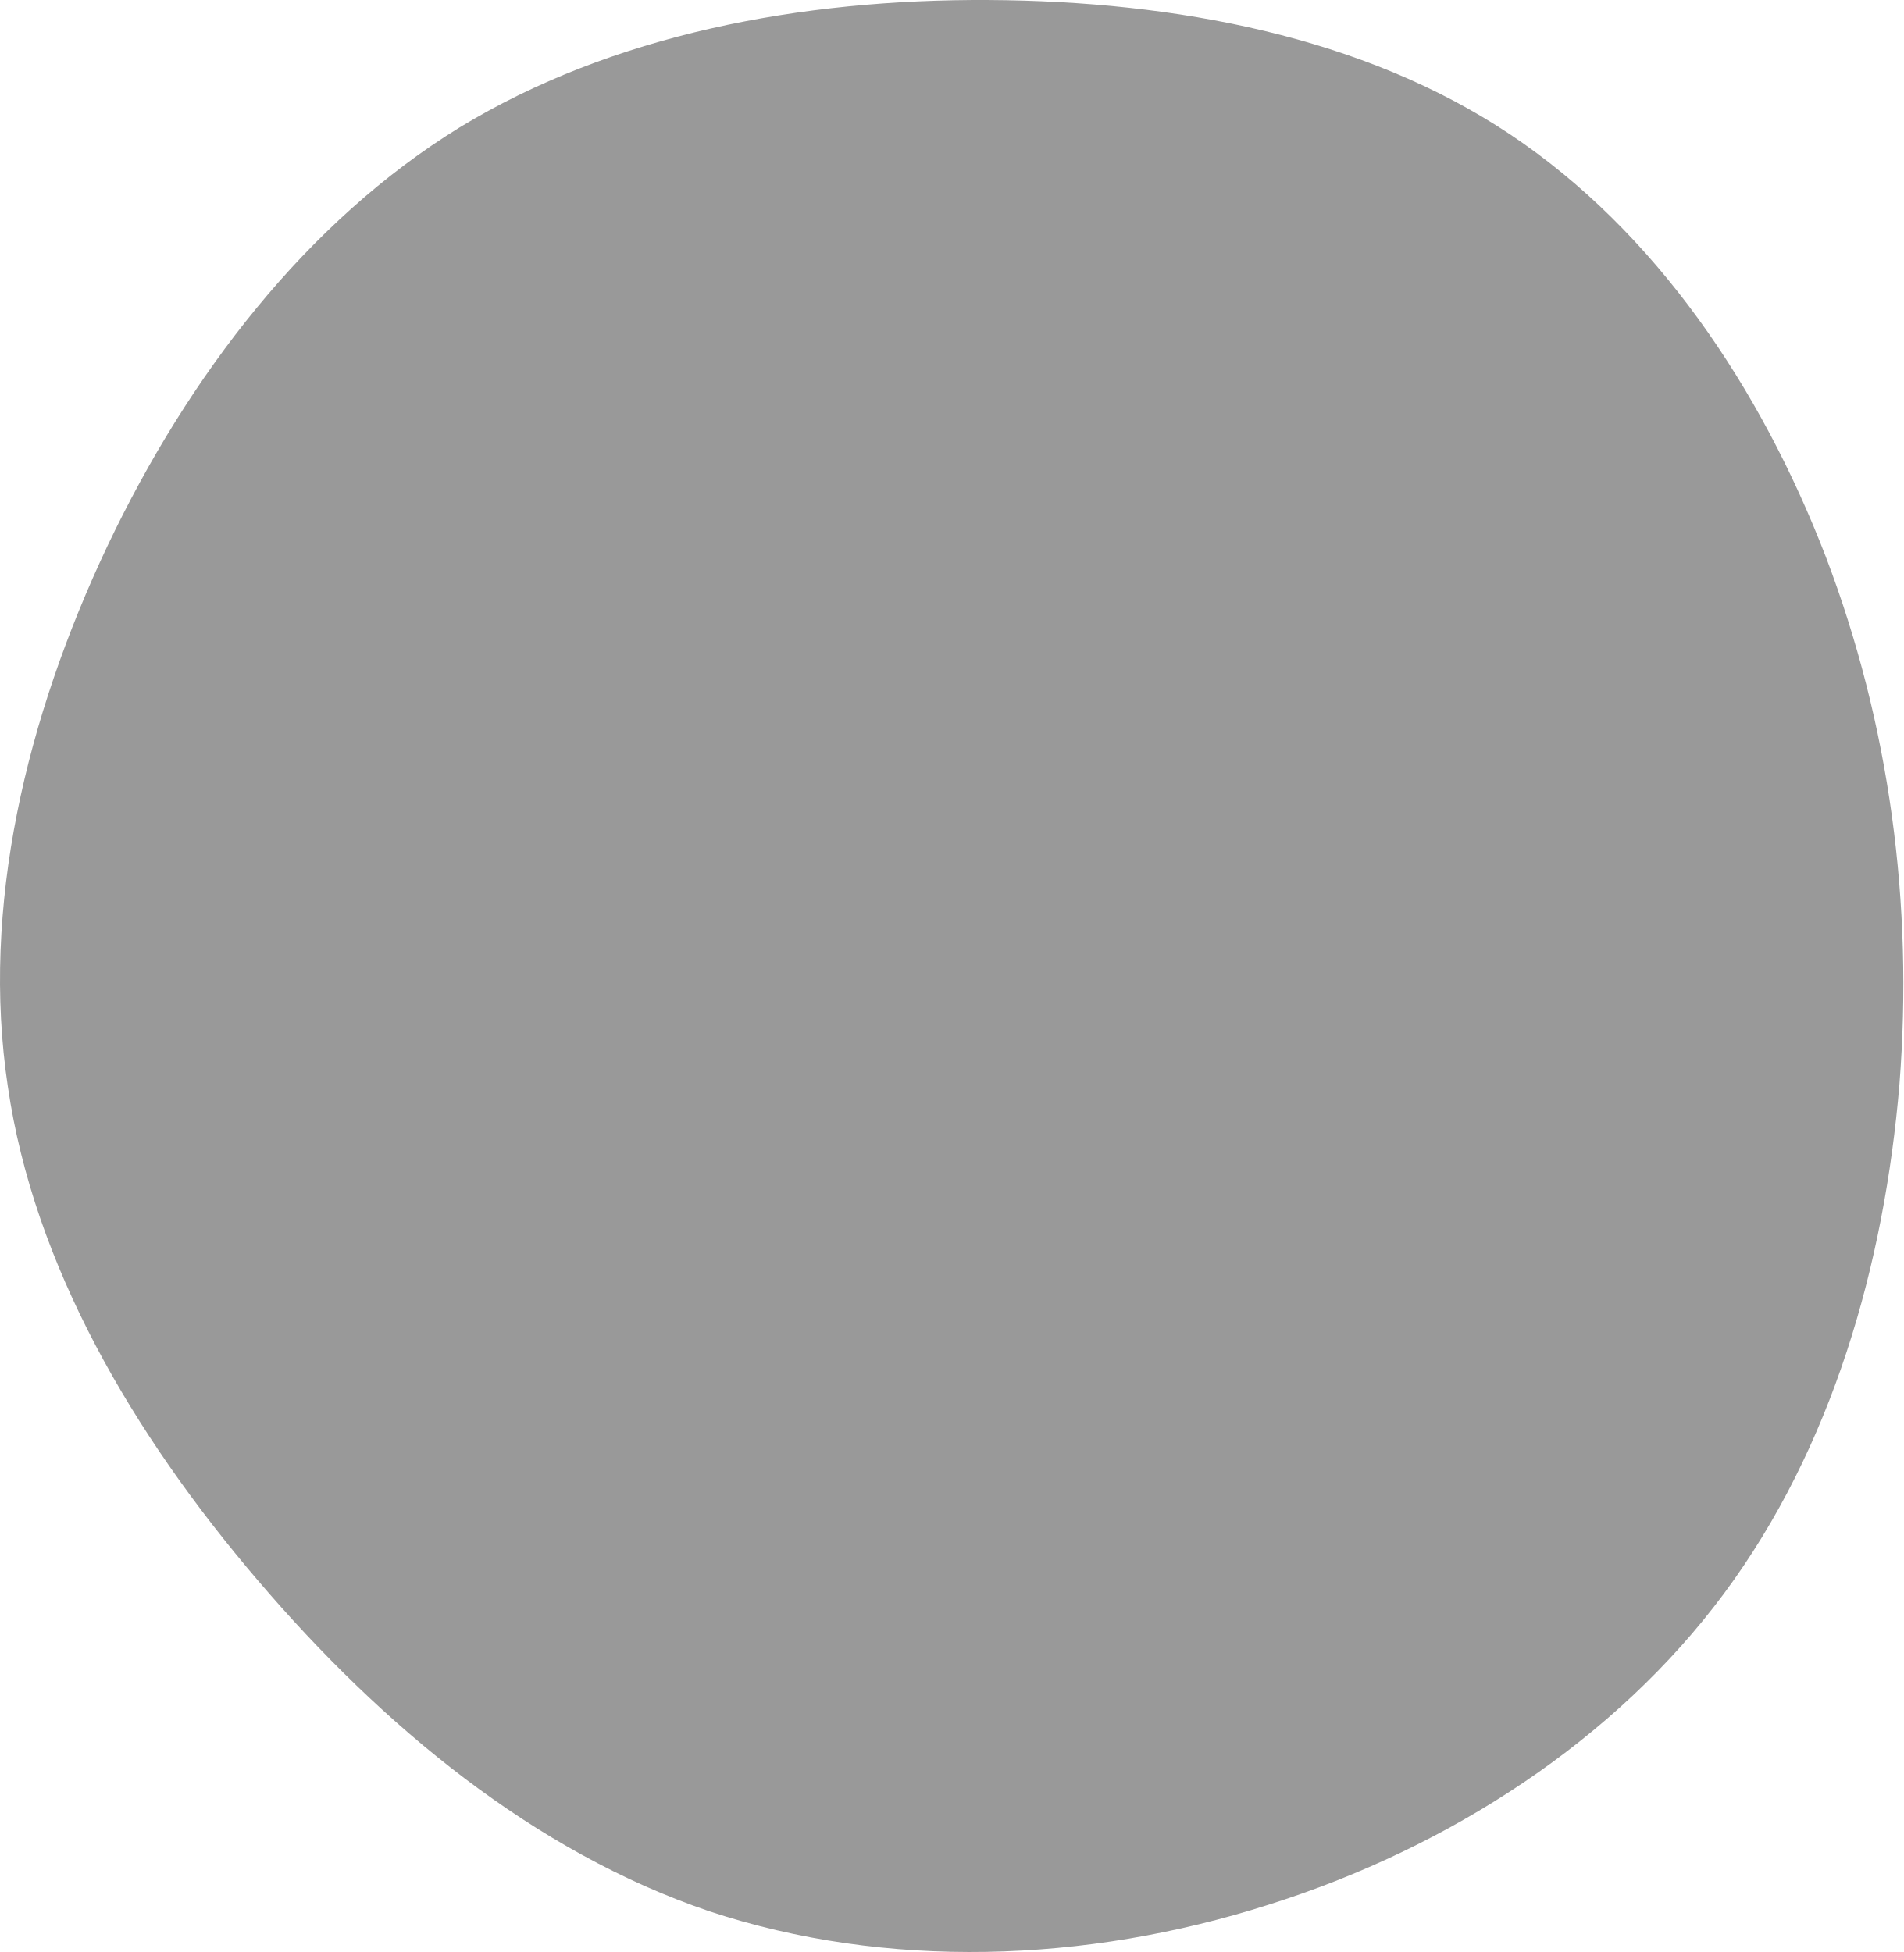
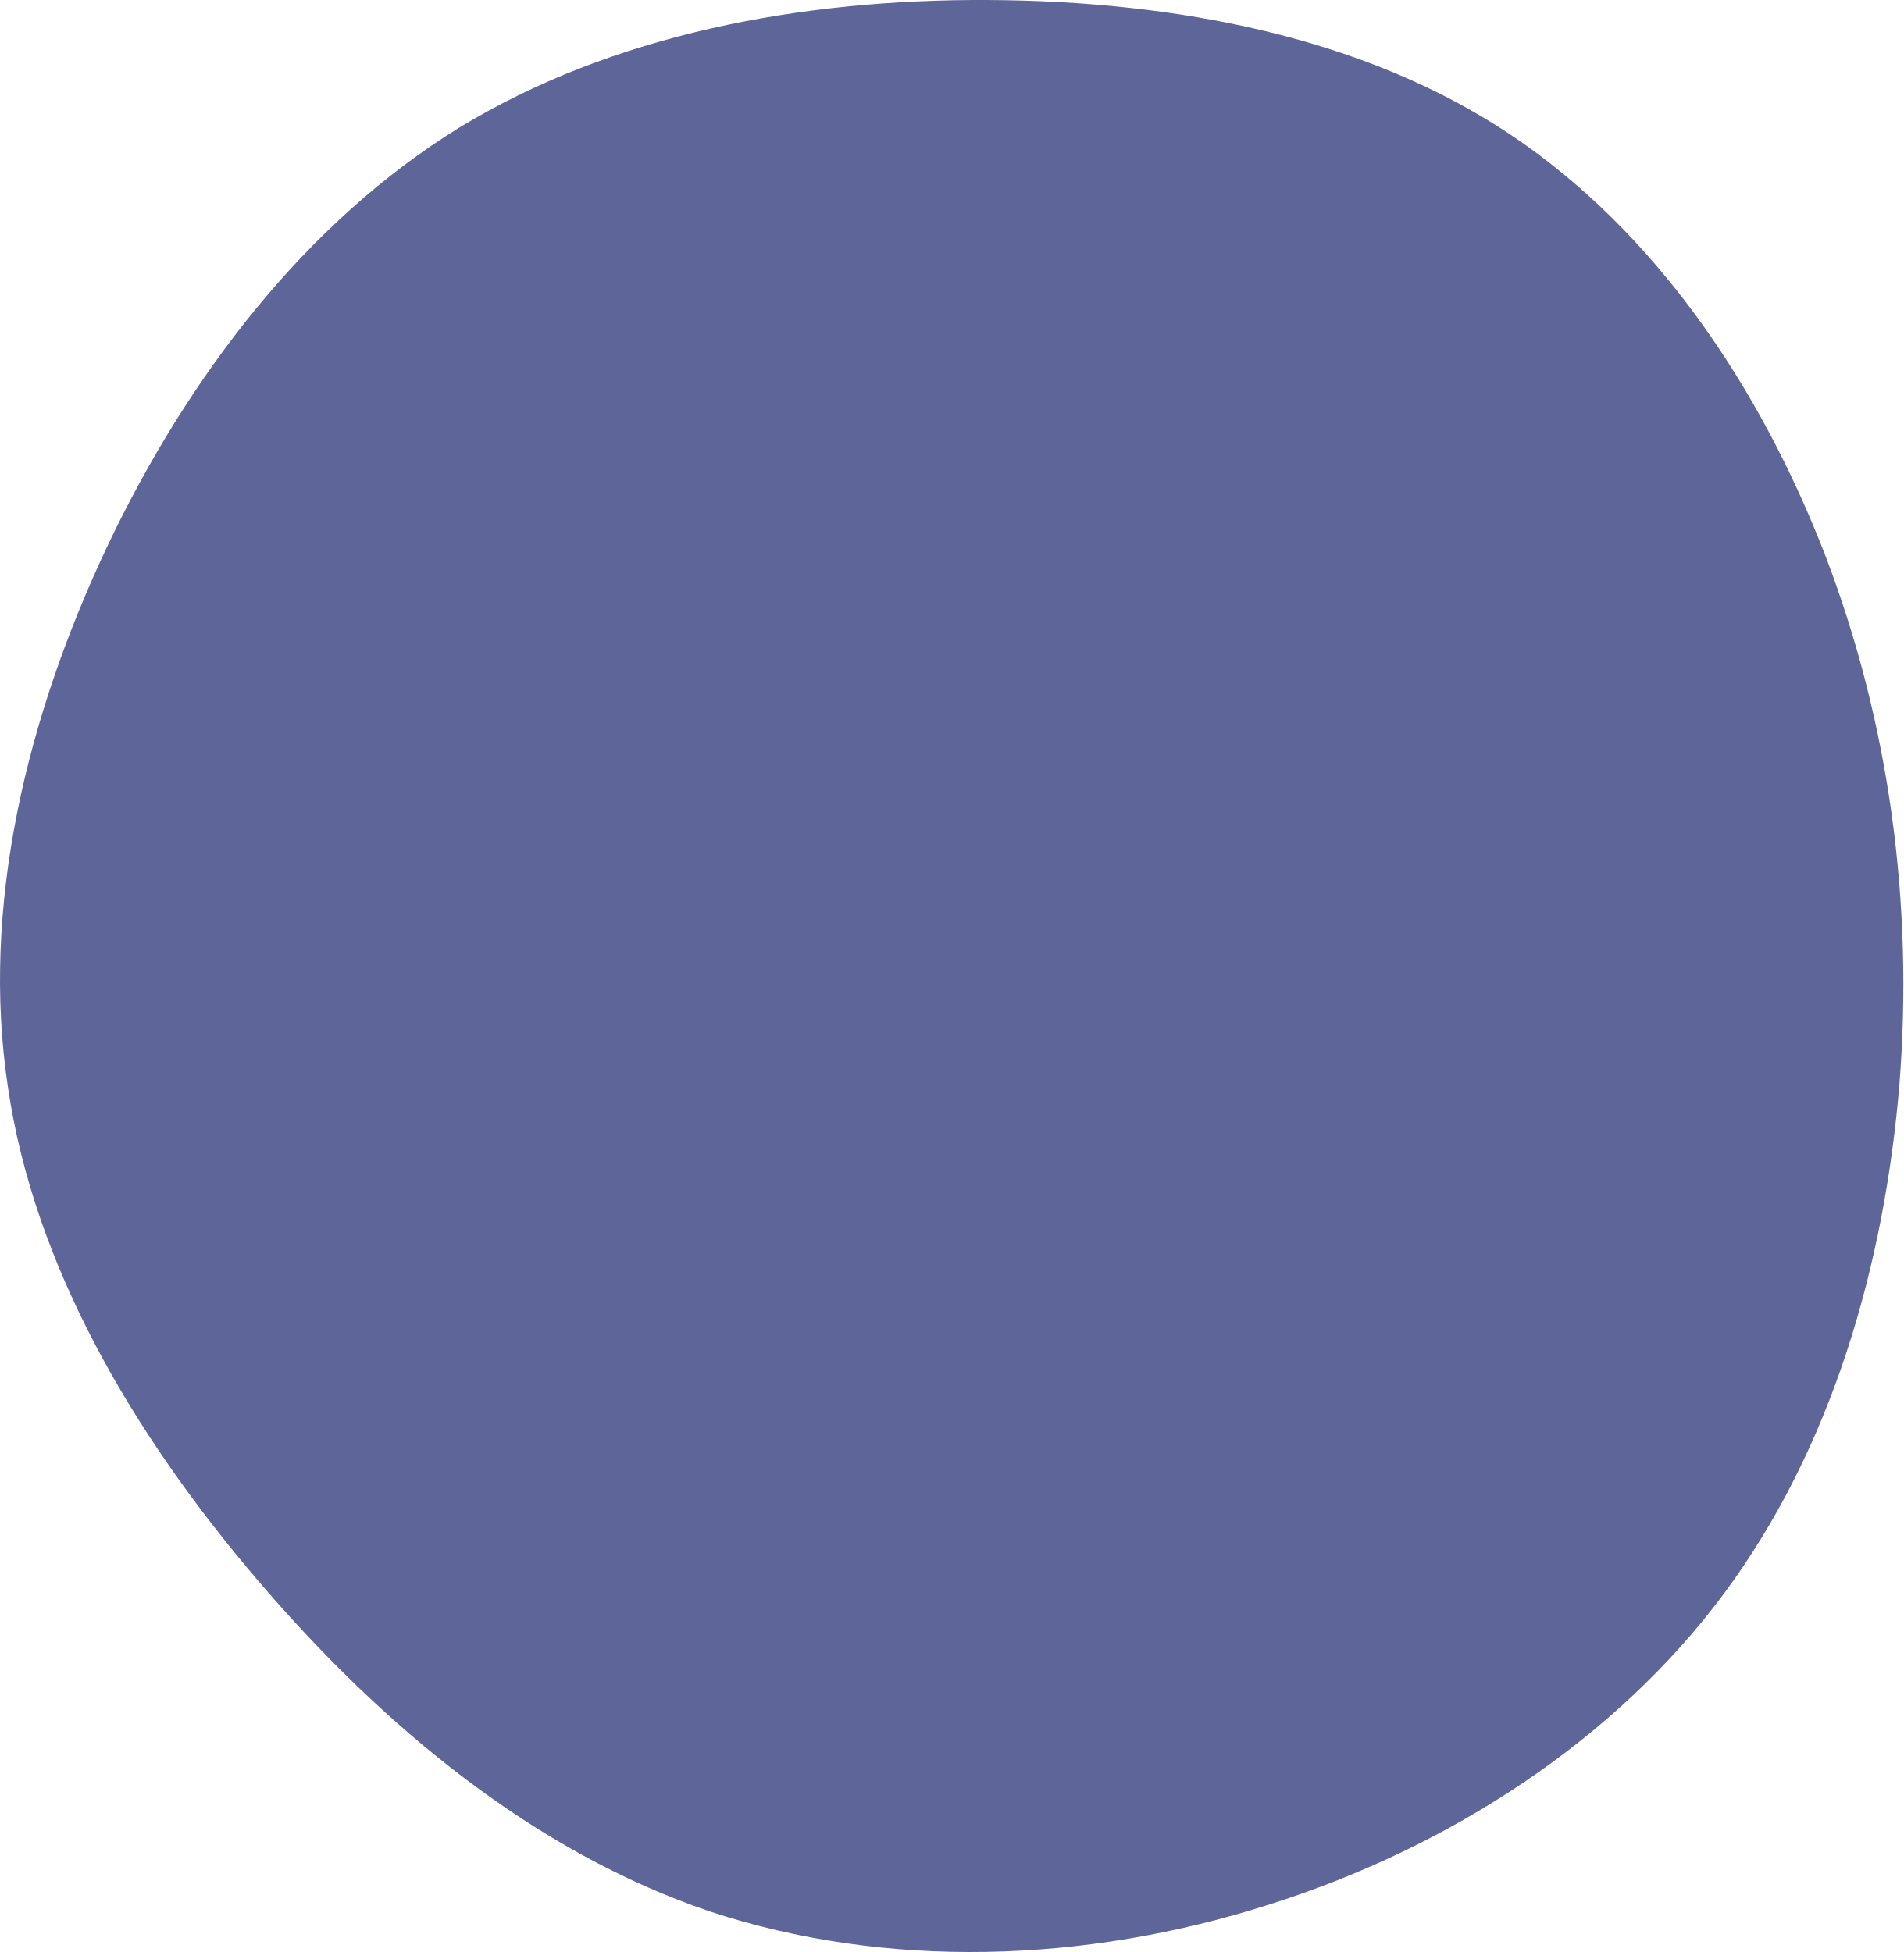
<svg xmlns="http://www.w3.org/2000/svg" width="349" height="358" viewBox="0 0 349 358" fill="none">
-   <path d="M276.81 24.59C303.612 42.434 322.871 71.182 334.783 102.112C346.497 132.843 350.865 165.755 348.284 198.866C345.504 231.977 335.974 265.484 316.12 292.25C296.266 319.016 265.89 338.842 232.535 349.351C198.982 360.057 162.451 361.247 130.089 350.54C97.926 339.636 70.131 316.637 47.299 289.871C24.268 262.906 6.201 231.977 1.436 199.263C-3.527 166.35 4.811 131.654 19.702 100.129C34.592 68.803 56.233 40.649 84.227 23.4C112.221 6.349 146.767 -0.194 181.312 0.004C215.66 0.203 250.007 6.745 276.81 24.59Z" fill="#999999" />
+   <path d="M276.81 24.59C303.612 42.434 322.871 71.182 334.783 102.112C346.497 132.843 350.865 165.755 348.284 198.866C345.504 231.977 335.974 265.484 316.12 292.25C296.266 319.016 265.89 338.842 232.535 349.351C198.982 360.057 162.451 361.247 130.089 350.54C97.926 339.636 70.131 316.637 47.299 289.871C24.268 262.906 6.201 231.977 1.436 199.263C-3.527 166.35 4.811 131.654 19.702 100.129C34.592 68.803 56.233 40.649 84.227 23.4C112.221 6.349 146.767 -0.194 181.312 0.004C215.66 0.203 250.007 6.745 276.81 24.59Z" fill="#5E6699" />
</svg>
